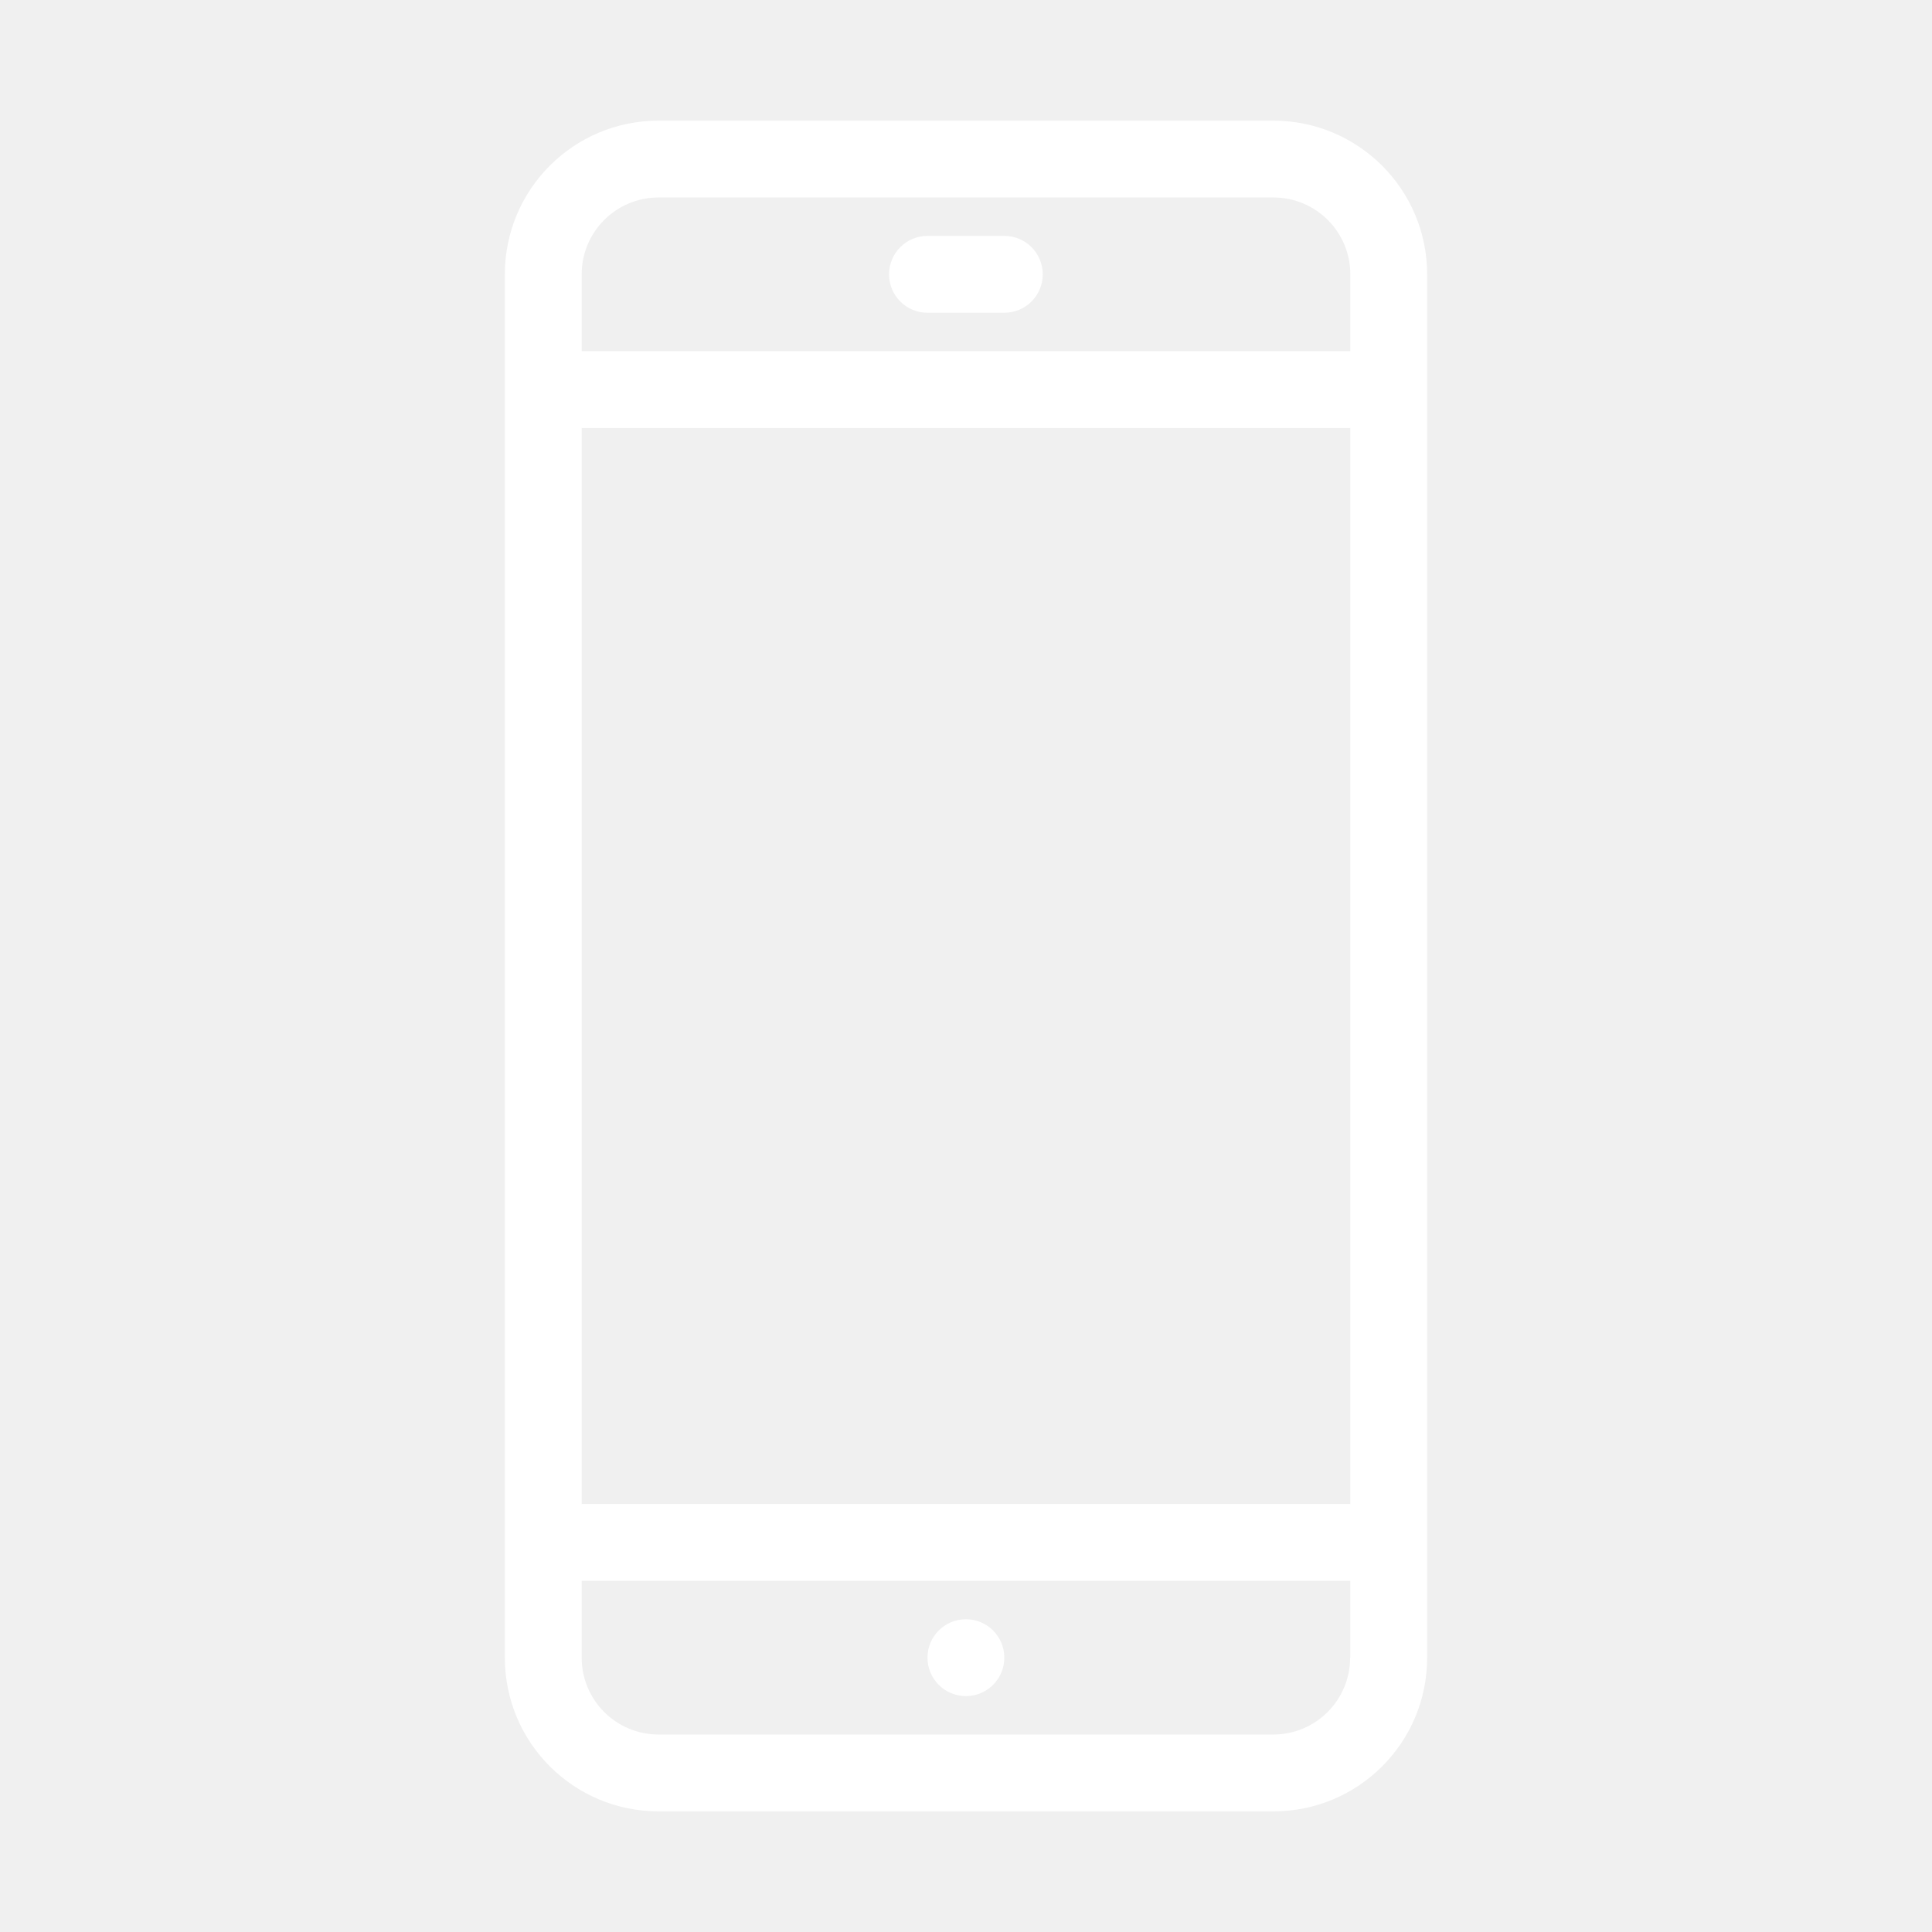
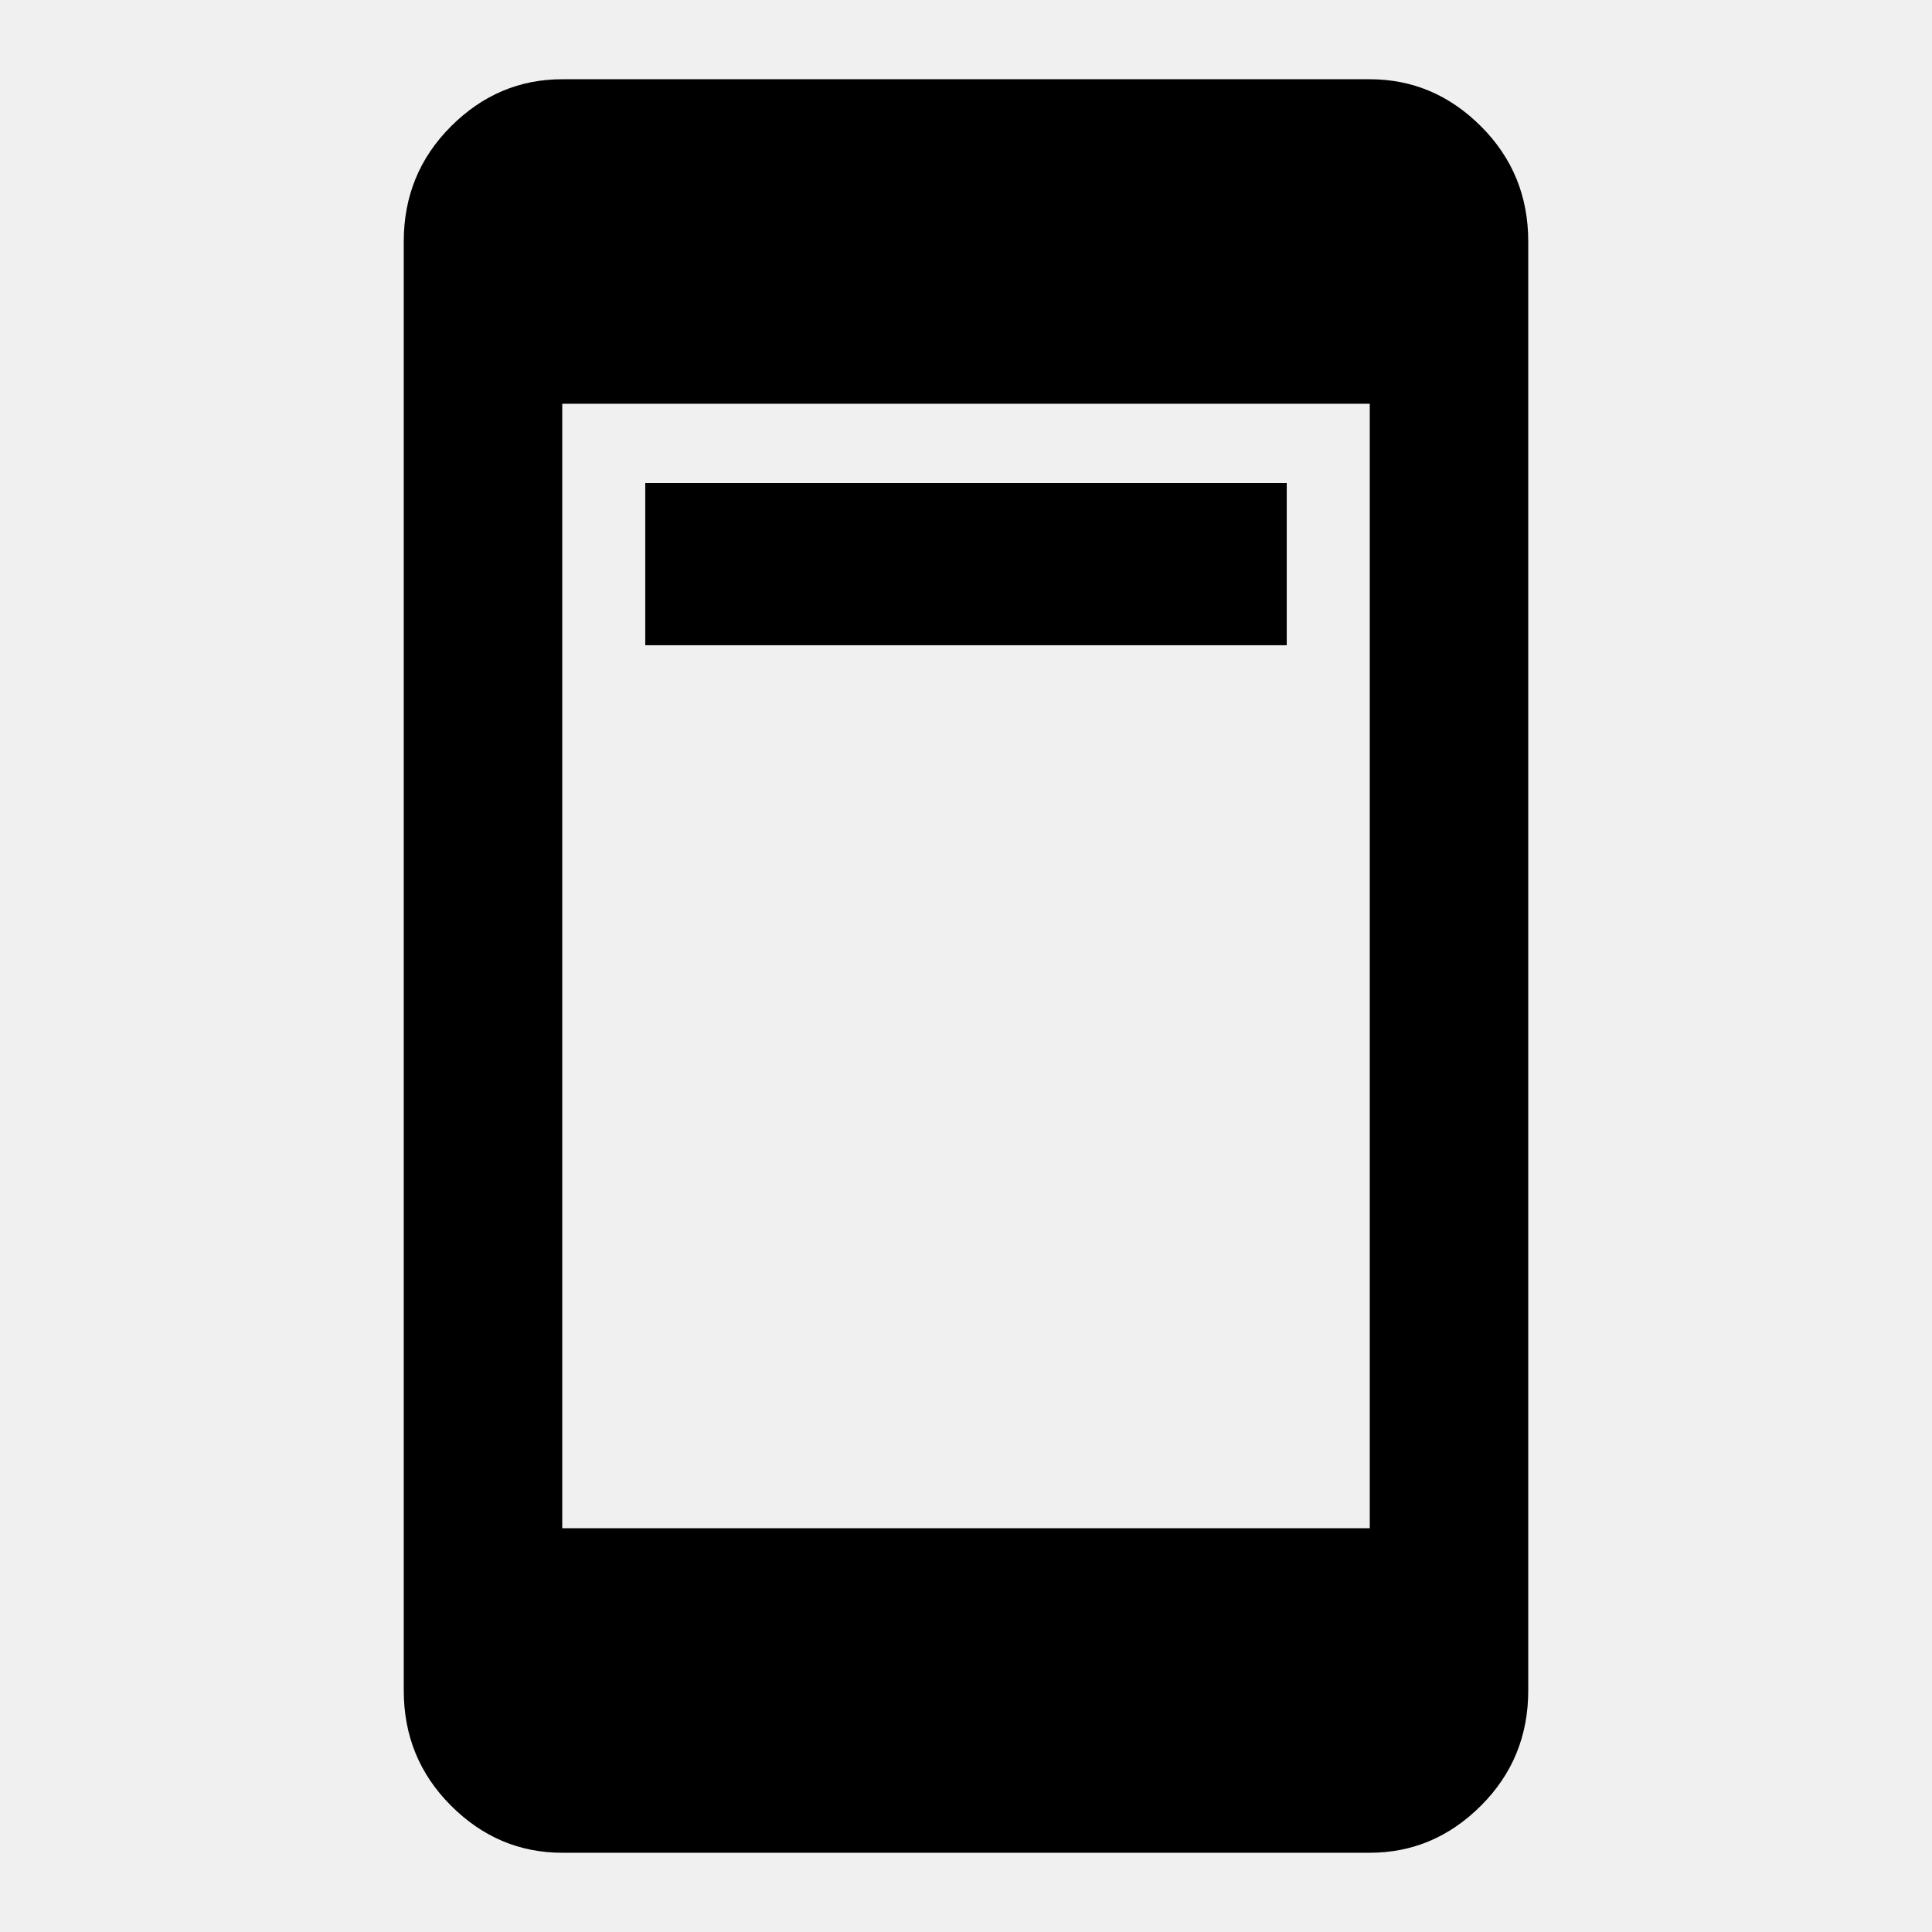
- <svg xmlns="http://www.w3.org/2000/svg" t="1543629680273" class="icon" style="" viewBox="0 0 1024 1024" version="1.1" p-id="5299" width="200" height="200">
-   <defs>
-     <style type="text/css" />
-   </defs>
-   <path d="M511.949 898.963c11.256 0 20.364-9.107 20.364-20.364s-9.107-20.364-20.364-20.364c-11.256 0-20.364 9.107-20.364 20.364C491.585 889.856 500.692 898.963 511.949 898.963M532.313 125.037l-40.728 0c-11.256 0-20.364 9.107-20.364 20.364s9.107 20.364 20.364 20.364l40.728 0c11.256 0 20.364-9.107 20.364-20.364S543.569 125.037 532.313 125.037M674.859 63.945l-325.821 0c-45.025 0-81.455 36.43-81.455 81.455l0 733.199c0 45.025 36.43 81.455 81.455 81.455l325.923 0c45.025 0 81.455-36.43 81.455-81.455l0-733.199C756.417 100.375 719.885 63.945 674.859 63.945M715.587 878.599c0 22.513-18.215 40.728-40.728 40.728l-325.821 0c-22.513 0-40.728-18.215-40.728-40.728l0-40.728 407.378 0 0 40.728L715.587 878.599zM715.587 797.144l-407.276 0 0-570.289 407.378 0 0 570.289L715.587 797.144zM715.587 186.128l-407.276 0 0-40.728c0-22.513 18.215-40.728 40.728-40.728l325.923 0c22.513 0 40.728 18.215 40.728 40.728l0 40.728L715.587 186.128z" p-id="5300" fill="#ffffff" />
+ <svg xmlns="http://www.w3.org/2000/svg" version="1.1" width="768" height="768" viewBox="0 0 768 768">
+   <g id="icomoon-ignore">
+ </g>
+   <path d="M544.5 31.5h-321q-25.5 0-44.25 18.75t-18.75 45.75v576q0 27 18.75 45.75t44.25 18.75h321q25.5 0 44.25-18.75t18.75-45.75v-576q0-27-18.75-45.75t-44.25-18.75zM544.5 607.5h-321v-447h321v447zM256.5 192h255v64.5h-255v-64.5z" />
</svg>
